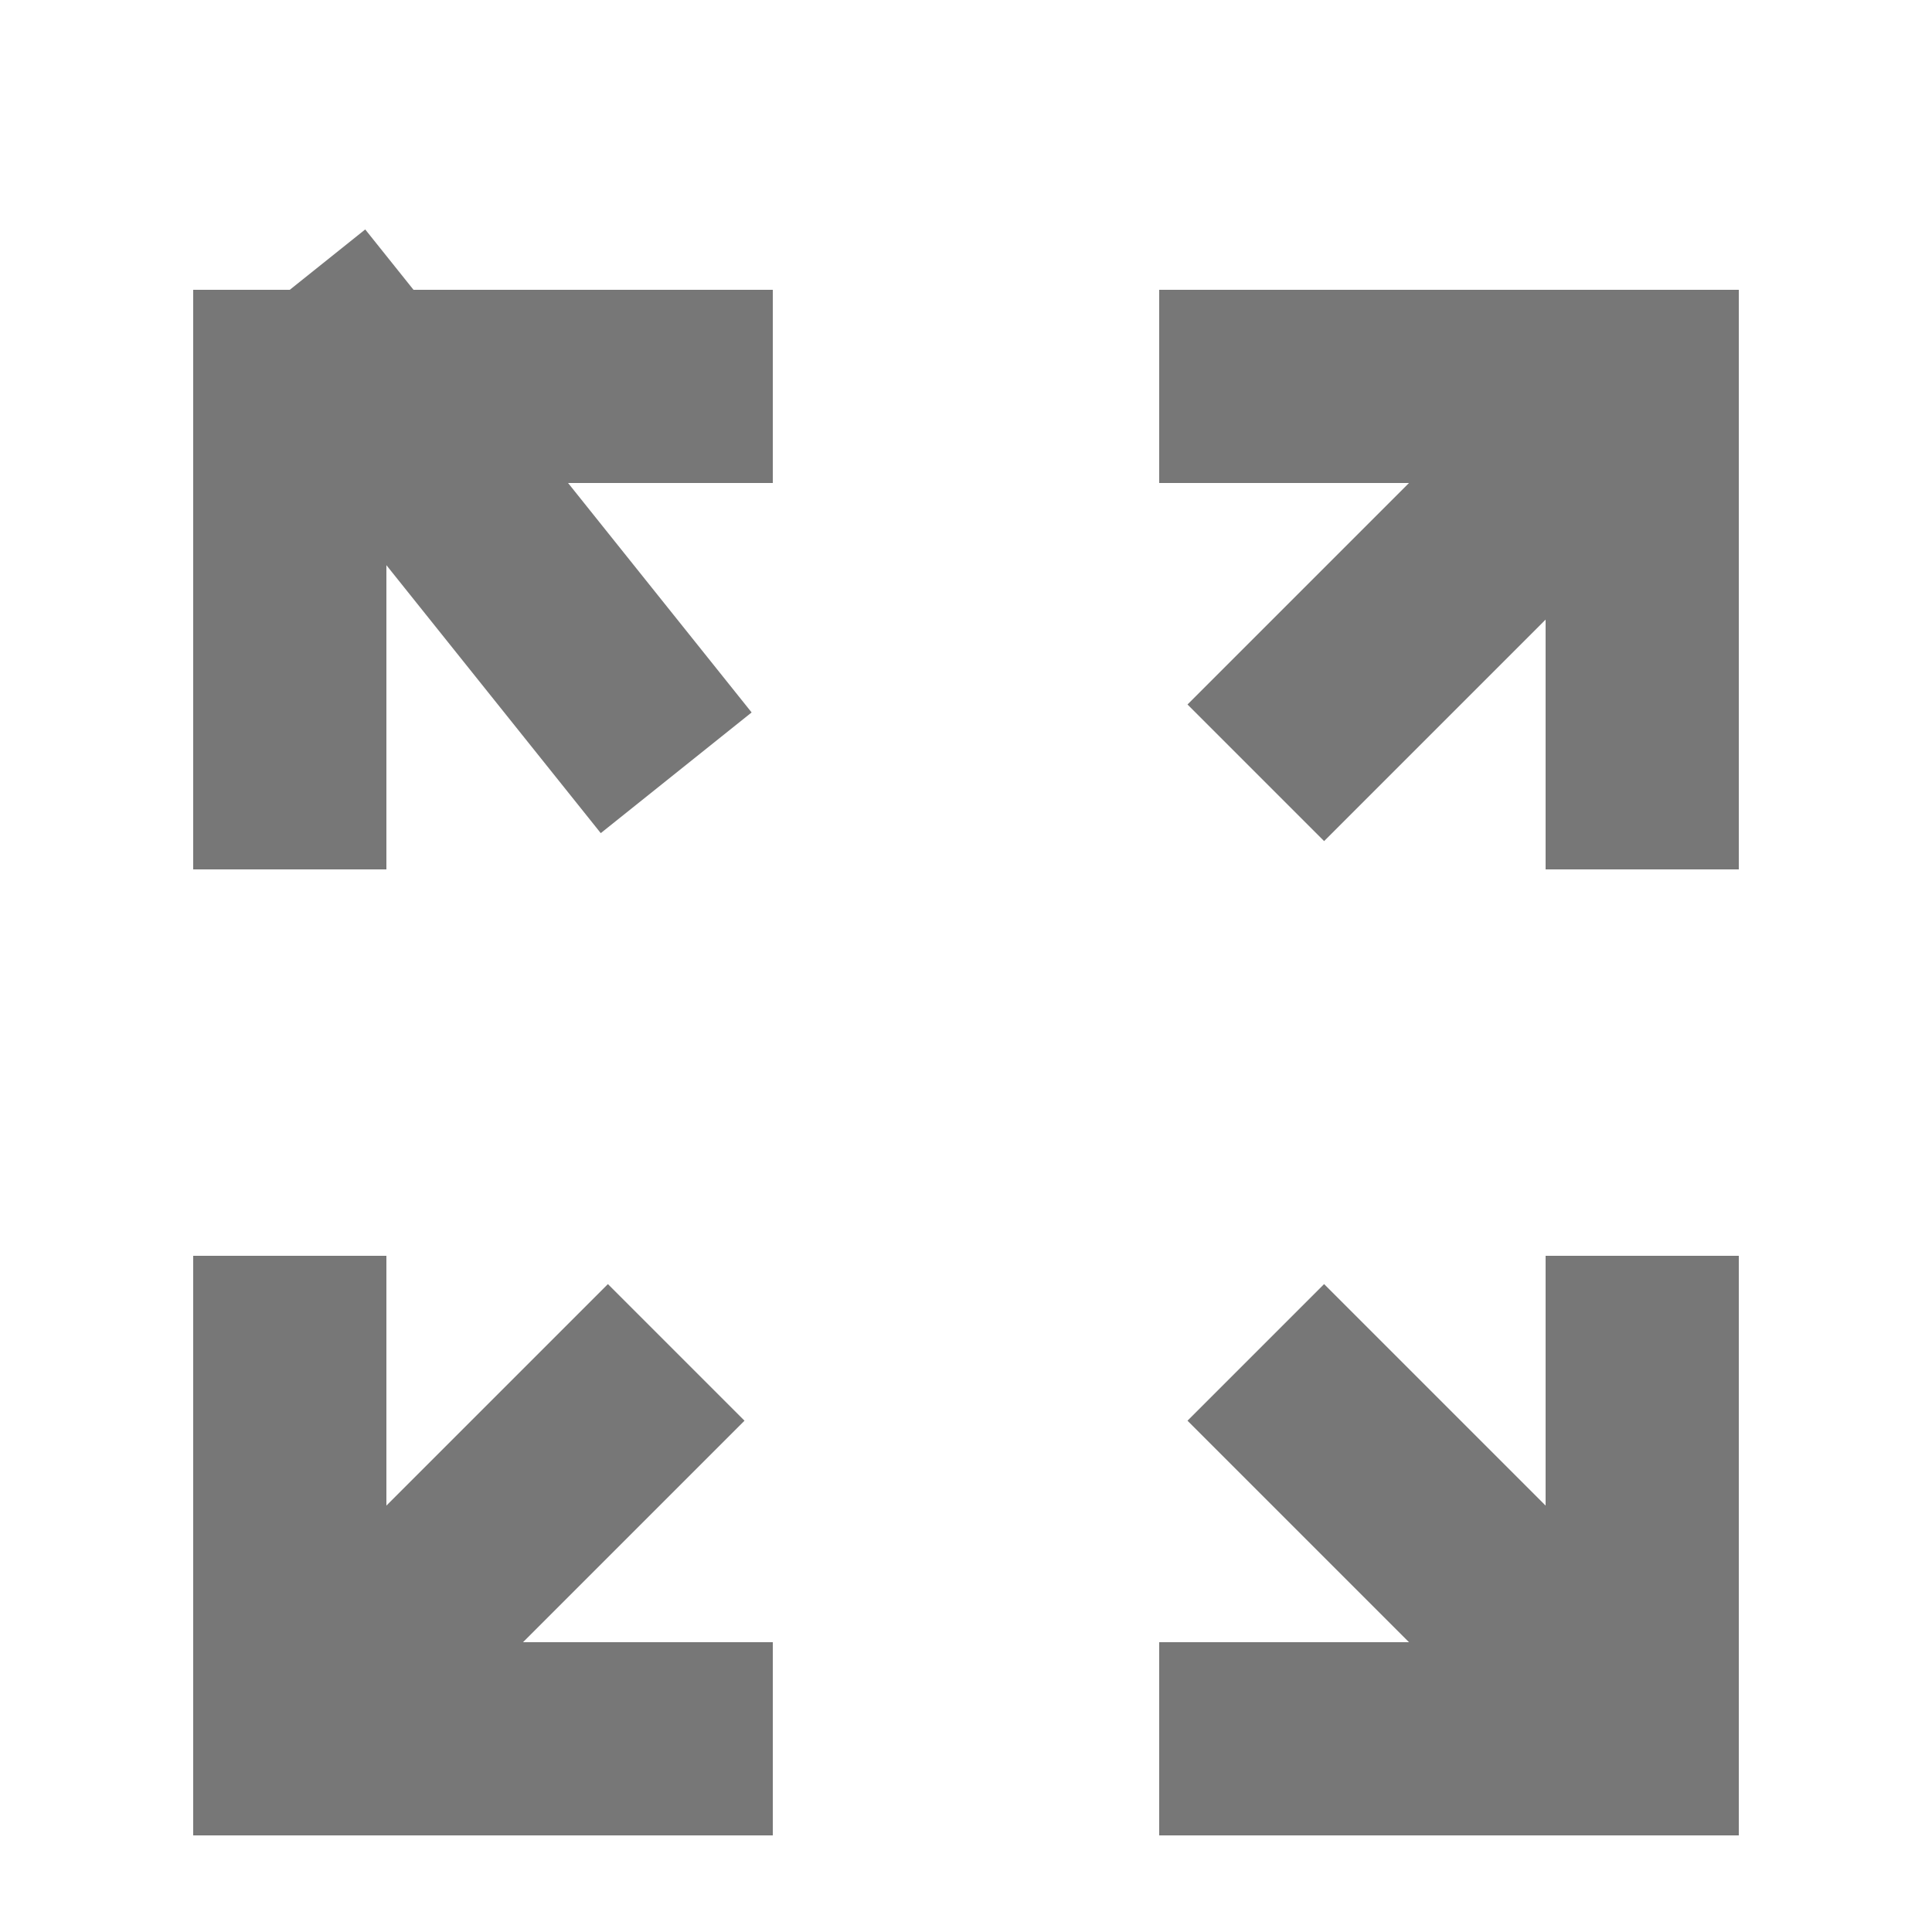
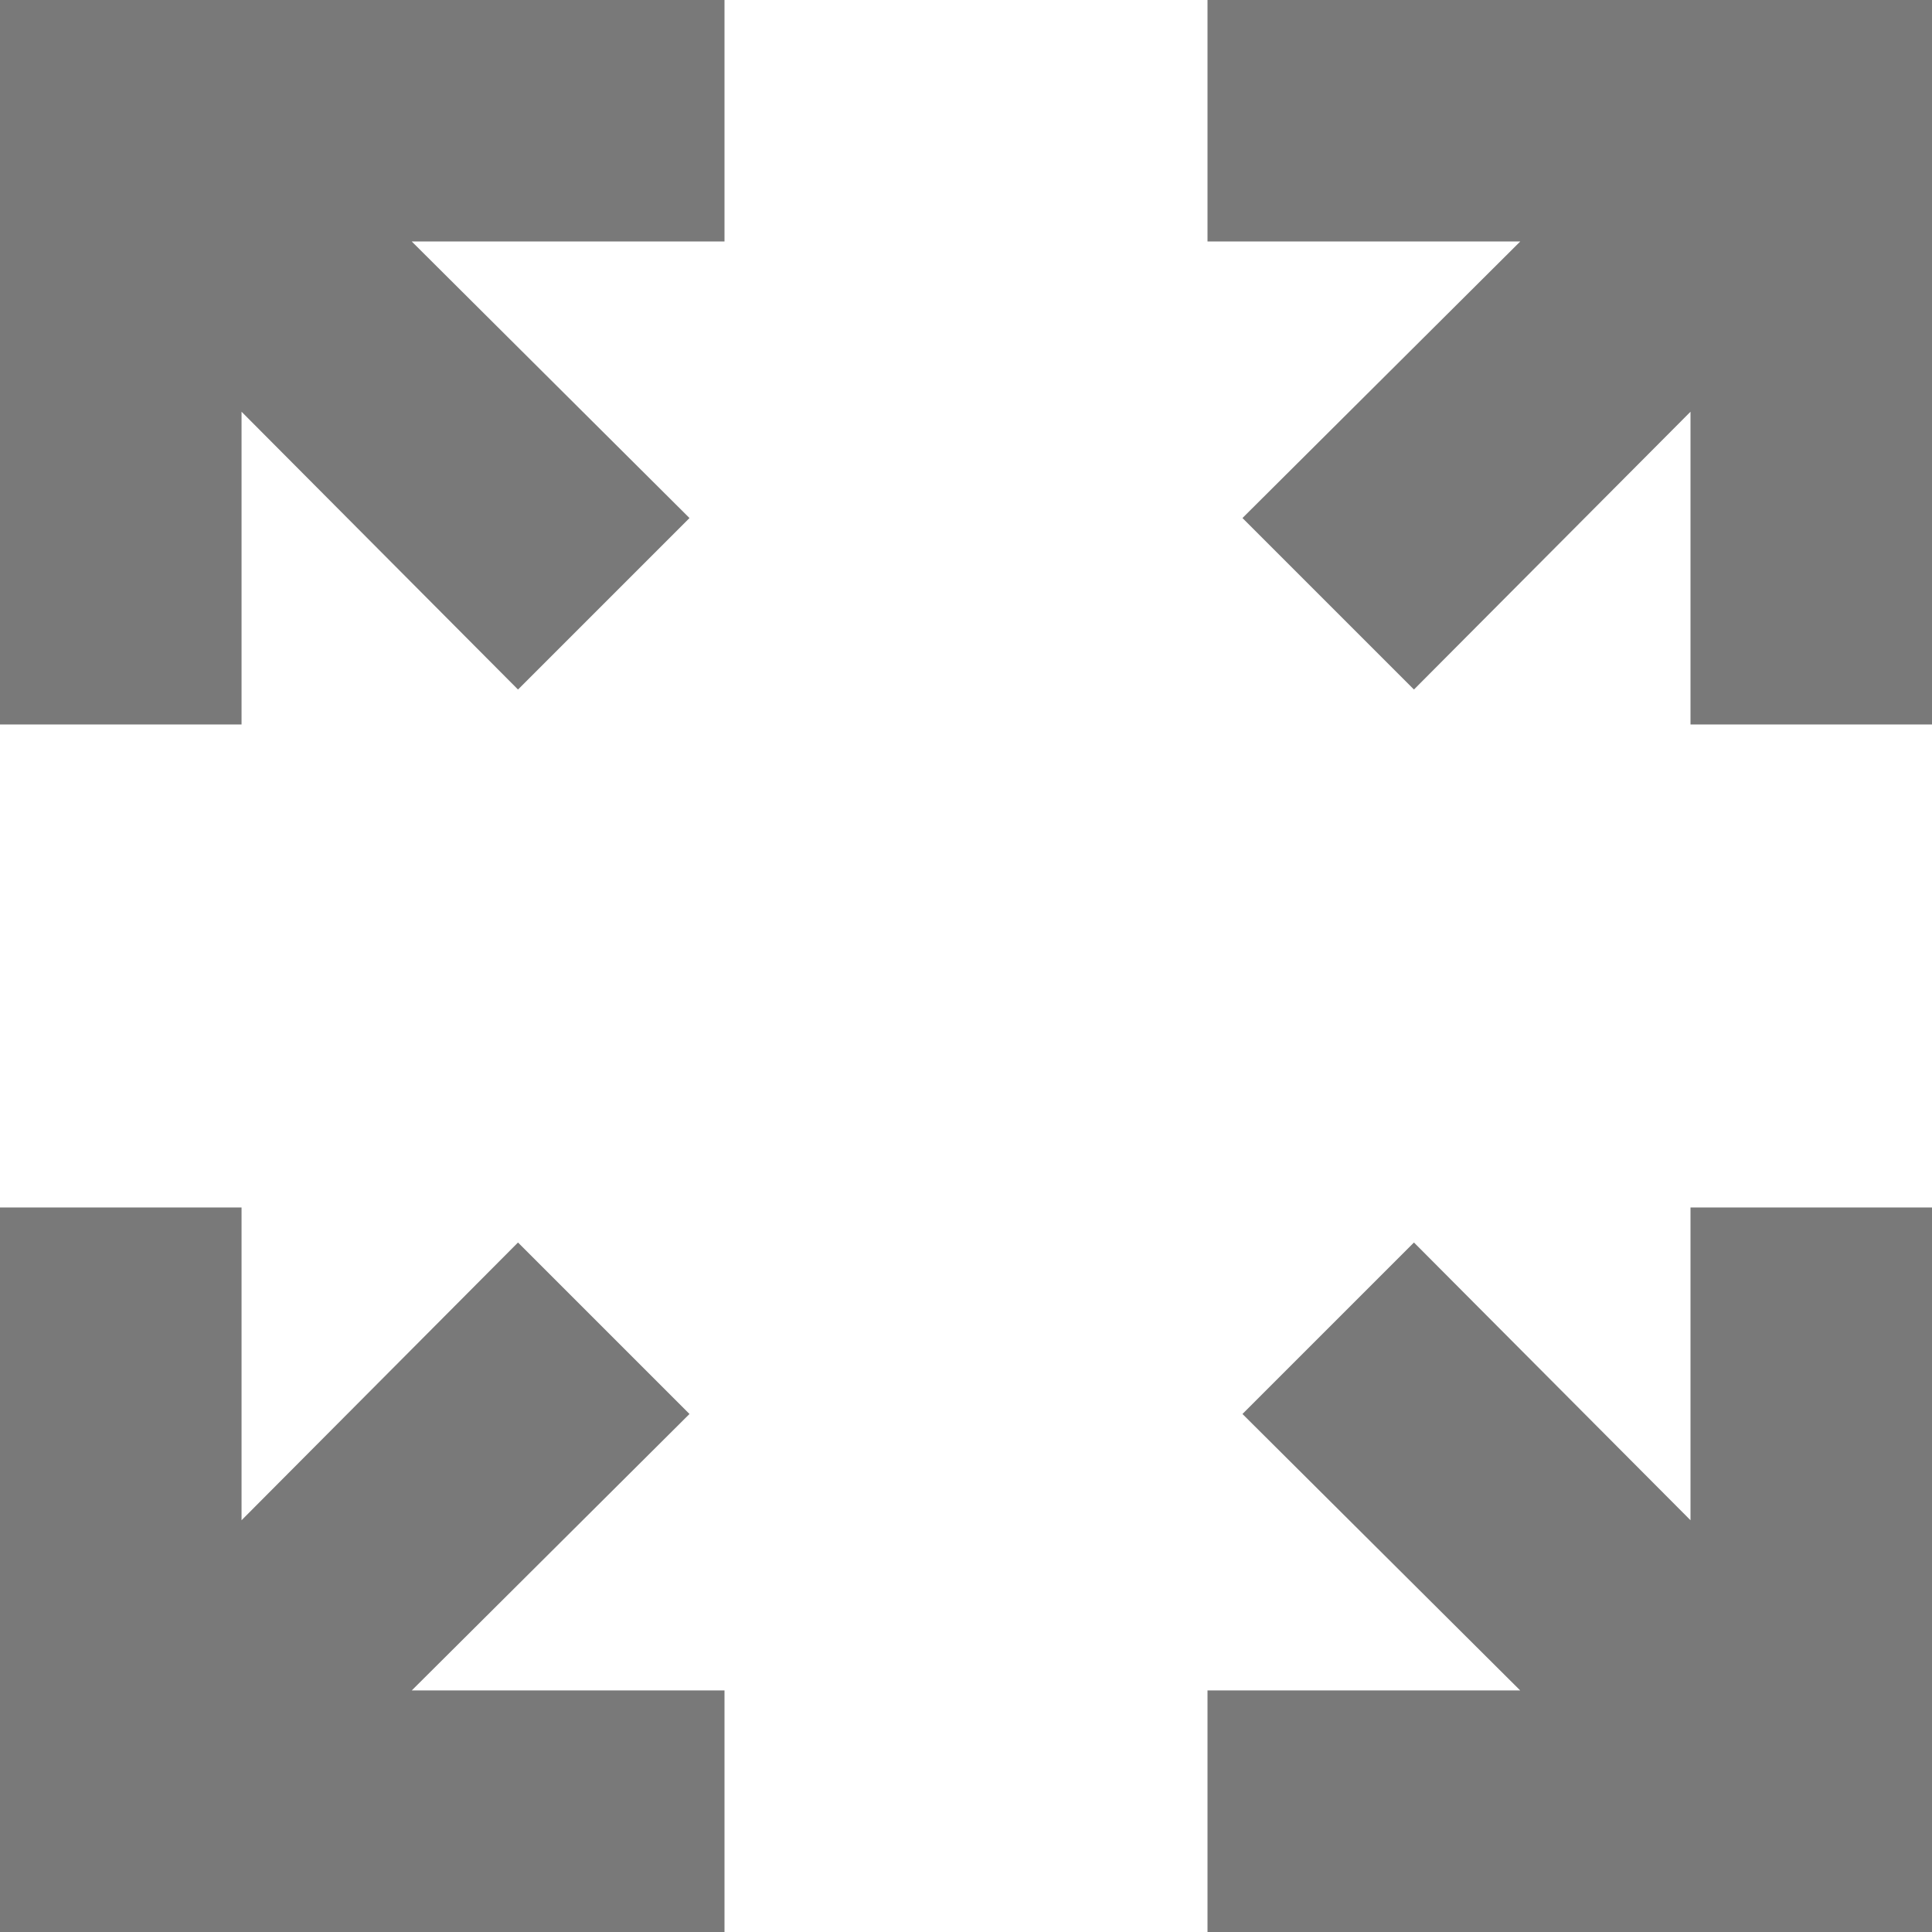
- <svg xmlns="http://www.w3.org/2000/svg" version="1.1" x="0px" y="0px" width="20px" height="20px" viewBox="0 0 20 20" enable-background="new 0 0 20 20" xml:space="preserve">
-   <g id="Layer_1">
-     <g>
-       <polyline fill="none" stroke="#777777" stroke-width="2" stroke-miterlimit="10" points="8,4 3,4    3,9   " />
-       <line fill="none" stroke="#777777" stroke-width="2" stroke-miterlimit="10" x1="3" y1="3" x2="7" y2="8" />
-       <polyline fill="none" stroke="#777777" stroke-width="2" stroke-miterlimit="10" points="17,9 17,4    12,4   " />
-       <line fill="none" stroke="#777777" stroke-width="2" stroke-miterlimit="10" x1="17" y1="4" x2="13" y2="8" />
-       <polyline fill="none" stroke="#777777" stroke-width="2" stroke-miterlimit="10" points="12,18 17,18    17,13   " />
-       <line fill="none" stroke="#777777" stroke-width="2" stroke-miterlimit="10" x1="17" y1="18" x2="13" y2="14" />
-       <polyline fill="none" stroke="#777777" stroke-width="2" stroke-miterlimit="10" points="3,13 3,18    8,18   " />
-       <line fill="none" stroke="#777777" stroke-width="2" stroke-miterlimit="10" x1="3" y1="18" x2="7" y2="14" />
+ <svg xmlns="http://www.w3.org/2000/svg" width="42px" height="42px" viewBox="0 0 42 42" version="1.1">
+   <g id="Fullscreen-ICON" stroke="none" fill="none" fill-rule="evenodd" stroke-width="1">
+     <g id="Fullscreen-Icon" transform="translate(0, -0.0003)">
+       <rect id="Triangle" x="0" y="0" width="42" height="42" />
+       <path d="M36.75,26.25 L36.75,33.049 L30.738,27.011 L27.01,30.739 L33.048,36.749 L26.25,36.749 L26.25,42 L42,42 L42,26.25 L36.75,26.25 Z M0,26.25 L0,42 L15.75,42 L15.75,36.749 L8.951,36.749 L14.989,30.739 L11.261,27.011 L5.251,33.049 L5.251,26.25 L0,26.25 Z M26.25,0 L26.25,5.25 L33.049,5.25 L27.01,11.262 L30.738,14.99 L36.75,8.951 L36.75,15.75 L42,15.75 L42,0 L26.25,0 Z M0,0 L0,15.75 L5.251,15.75 L5.251,8.951 L11.261,14.99 L14.989,11.262 L8.951,5.25 L15.75,5.25 L15.75,0 L0,0 Z" id="Icon" fill="#797979" />
    </g>
  </g>
</svg>
